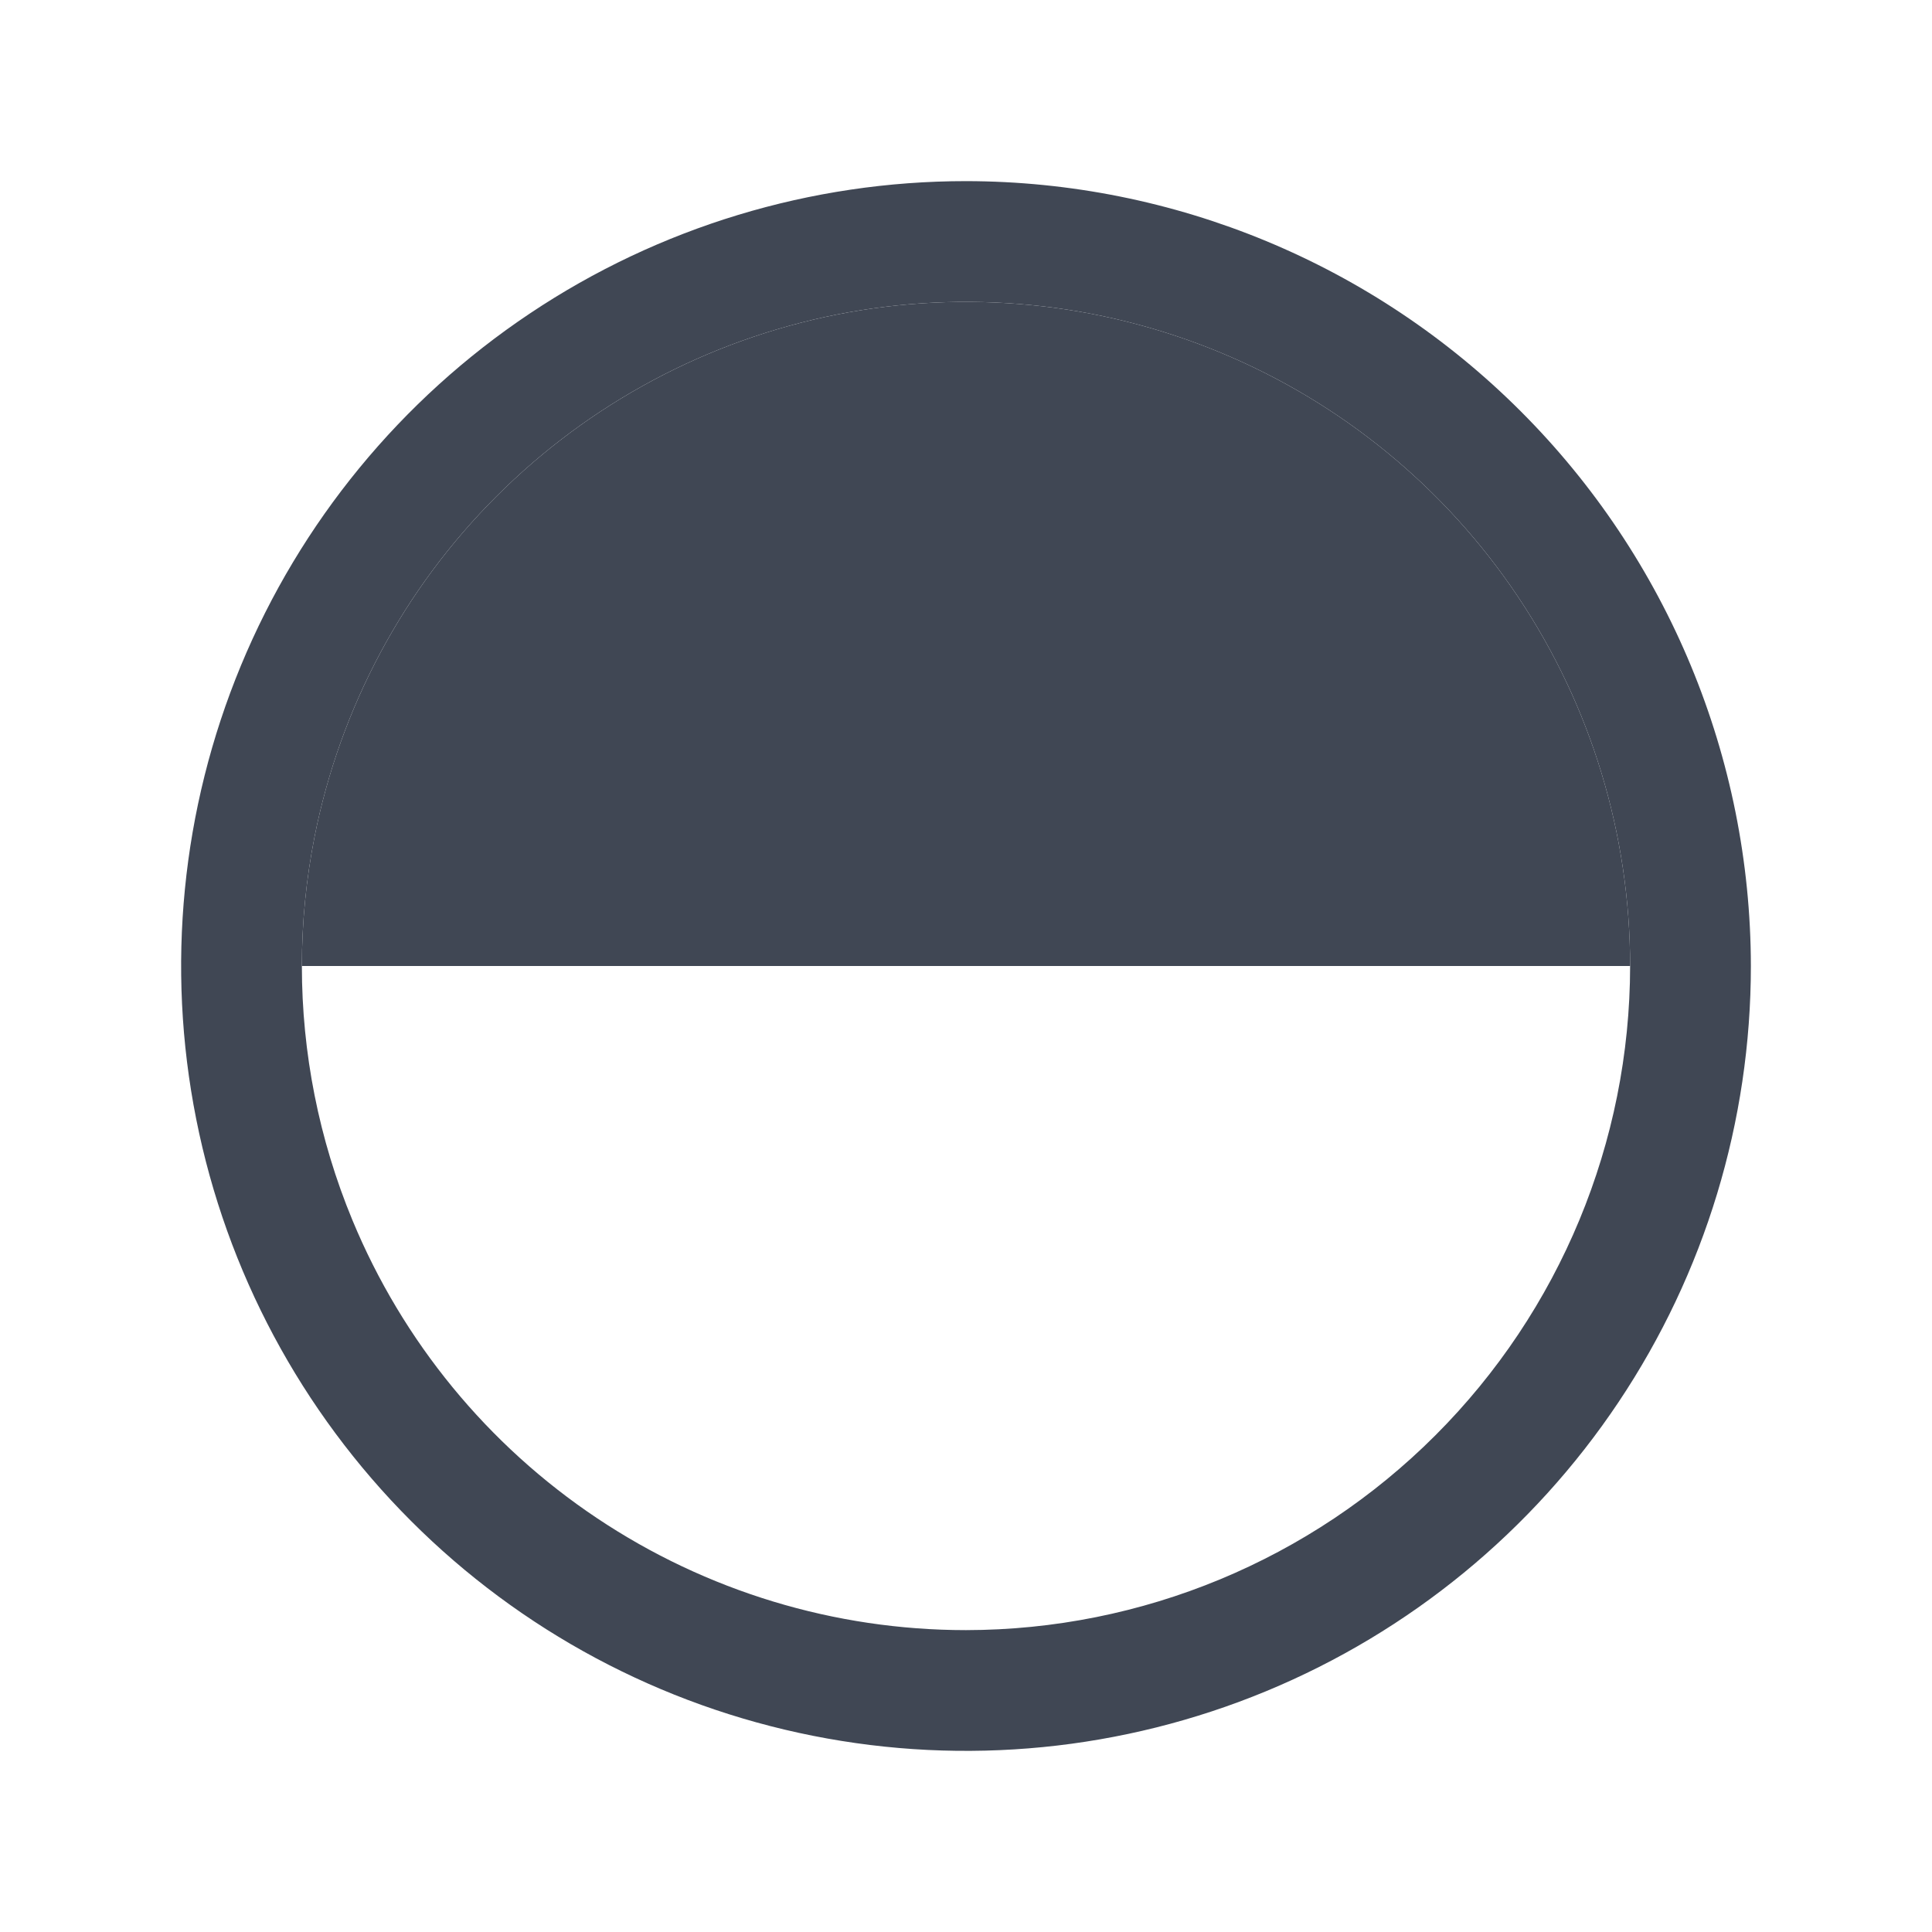
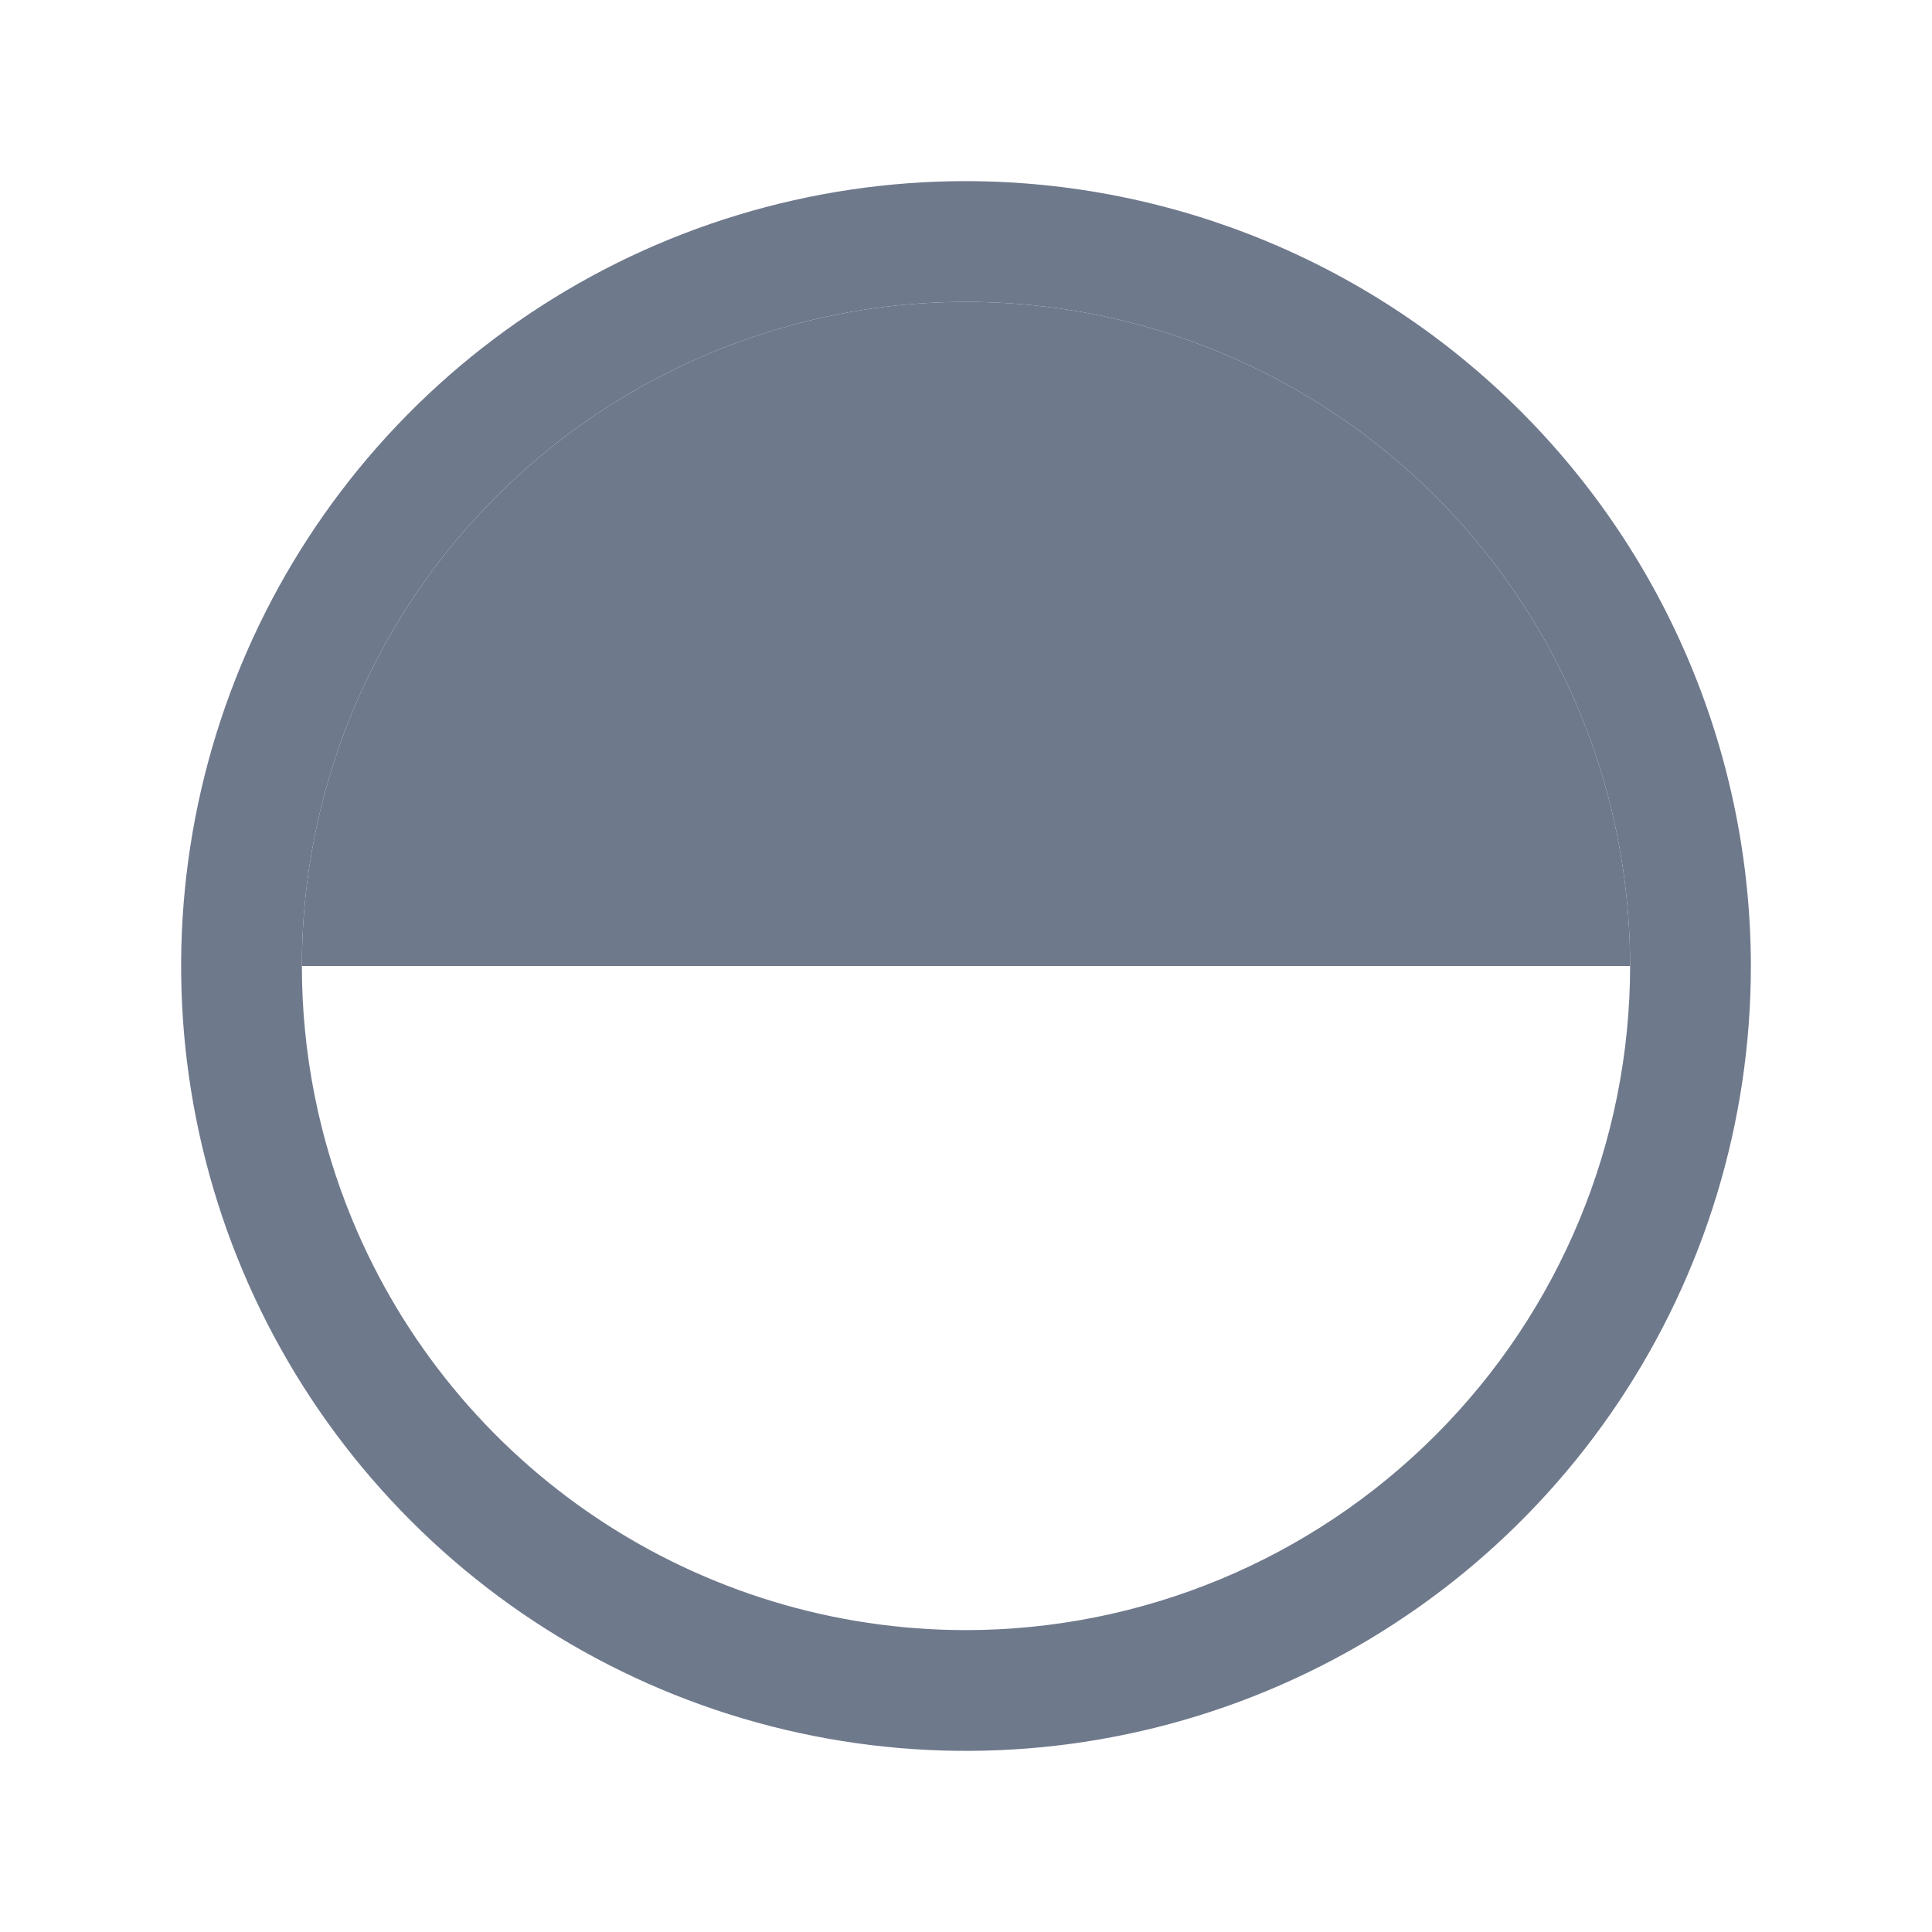
<svg xmlns="http://www.w3.org/2000/svg" width="32" height="32" viewBox="0 0 32 32" fill="none">
-   <path d="M16 3C13.429 3 10.915 3.762 8.778 5.191C6.64 6.619 4.974 8.65 3.99 11.025C3.006 13.401 2.748 16.014 3.25 18.536C3.751 21.058 4.99 23.374 6.808 25.192C8.626 27.011 10.942 28.249 13.464 28.75C15.986 29.252 18.599 28.994 20.975 28.01C23.35 27.026 25.381 25.36 26.809 23.222C28.238 21.085 29 18.571 29 16C28.996 12.553 27.626 9.249 25.188 6.812C22.751 4.374 19.447 3.004 16 3ZM16 27C13.824 27 11.698 26.355 9.889 25.146C8.08 23.938 6.67 22.22 5.837 20.209C5.282 18.869 5 17.438 5 16C5 15.283 5.07 14.564 5.211 13.854C5.636 11.72 6.683 9.76 8.222 8.222C9.76 6.683 11.72 5.636 13.854 5.211C15.988 4.787 18.2 5.005 20.209 5.837C22.22 6.67 23.938 8.08 25.146 9.889C26.355 11.698 27 13.824 27 16C26.997 18.916 25.837 21.712 23.774 23.774C21.712 25.837 18.916 26.997 16 27Z" fill="#404754" />
-   <path d="M8.222 8.222C6.683 9.76 5.636 11.72 5.211 13.854C5.07 14.564 5 15.283 5 16H27C27 13.824 26.355 11.698 25.146 9.889C23.938 8.08 22.22 6.67 20.209 5.837C18.2 5.005 15.988 4.787 13.854 5.211C11.72 5.636 9.76 6.683 8.222 8.222Z" fill="#404754" />
+   <path d="M16 3C13.429 3 10.915 3.762 8.778 5.191C6.64 6.619 4.974 8.65 3.99 11.025C3.006 13.401 2.748 16.014 3.25 18.536C3.751 21.058 4.99 23.374 6.808 25.192C8.626 27.011 10.942 28.249 13.464 28.75C15.986 29.252 18.599 28.994 20.975 28.01C23.35 27.026 25.381 25.36 26.809 23.222C28.238 21.085 29 18.571 29 16C28.996 12.553 27.626 9.249 25.188 6.812C22.751 4.374 19.447 3.004 16 3ZM16 27C13.824 27 11.698 26.355 9.889 25.146C8.08 23.938 6.67 22.22 5.837 20.209C5.282 18.869 5 17.438 5 16C5 15.283 5.07 14.564 5.211 13.854C5.636 11.72 6.683 9.76 8.222 8.222C9.76 6.683 11.72 5.636 13.854 5.211C15.988 4.787 18.2 5.005 20.209 5.837C22.22 6.67 23.938 8.08 25.146 9.889C26.355 11.698 27 13.824 27 16C26.997 18.916 25.837 21.712 23.774 23.774C21.712 25.837 18.916 26.997 16 27Z" fill="#6f798c" />
+   <path d="M8.222 8.222C6.683 9.76 5.636 11.72 5.211 13.854C5.07 14.564 5 15.283 5 16H27C27 13.824 26.355 11.698 25.146 9.889C23.938 8.08 22.22 6.67 20.209 5.837C18.2 5.005 15.988 4.787 13.854 5.211C11.72 5.636 9.76 6.683 8.222 8.222Z" fill="#6f798c" />
</svg>
